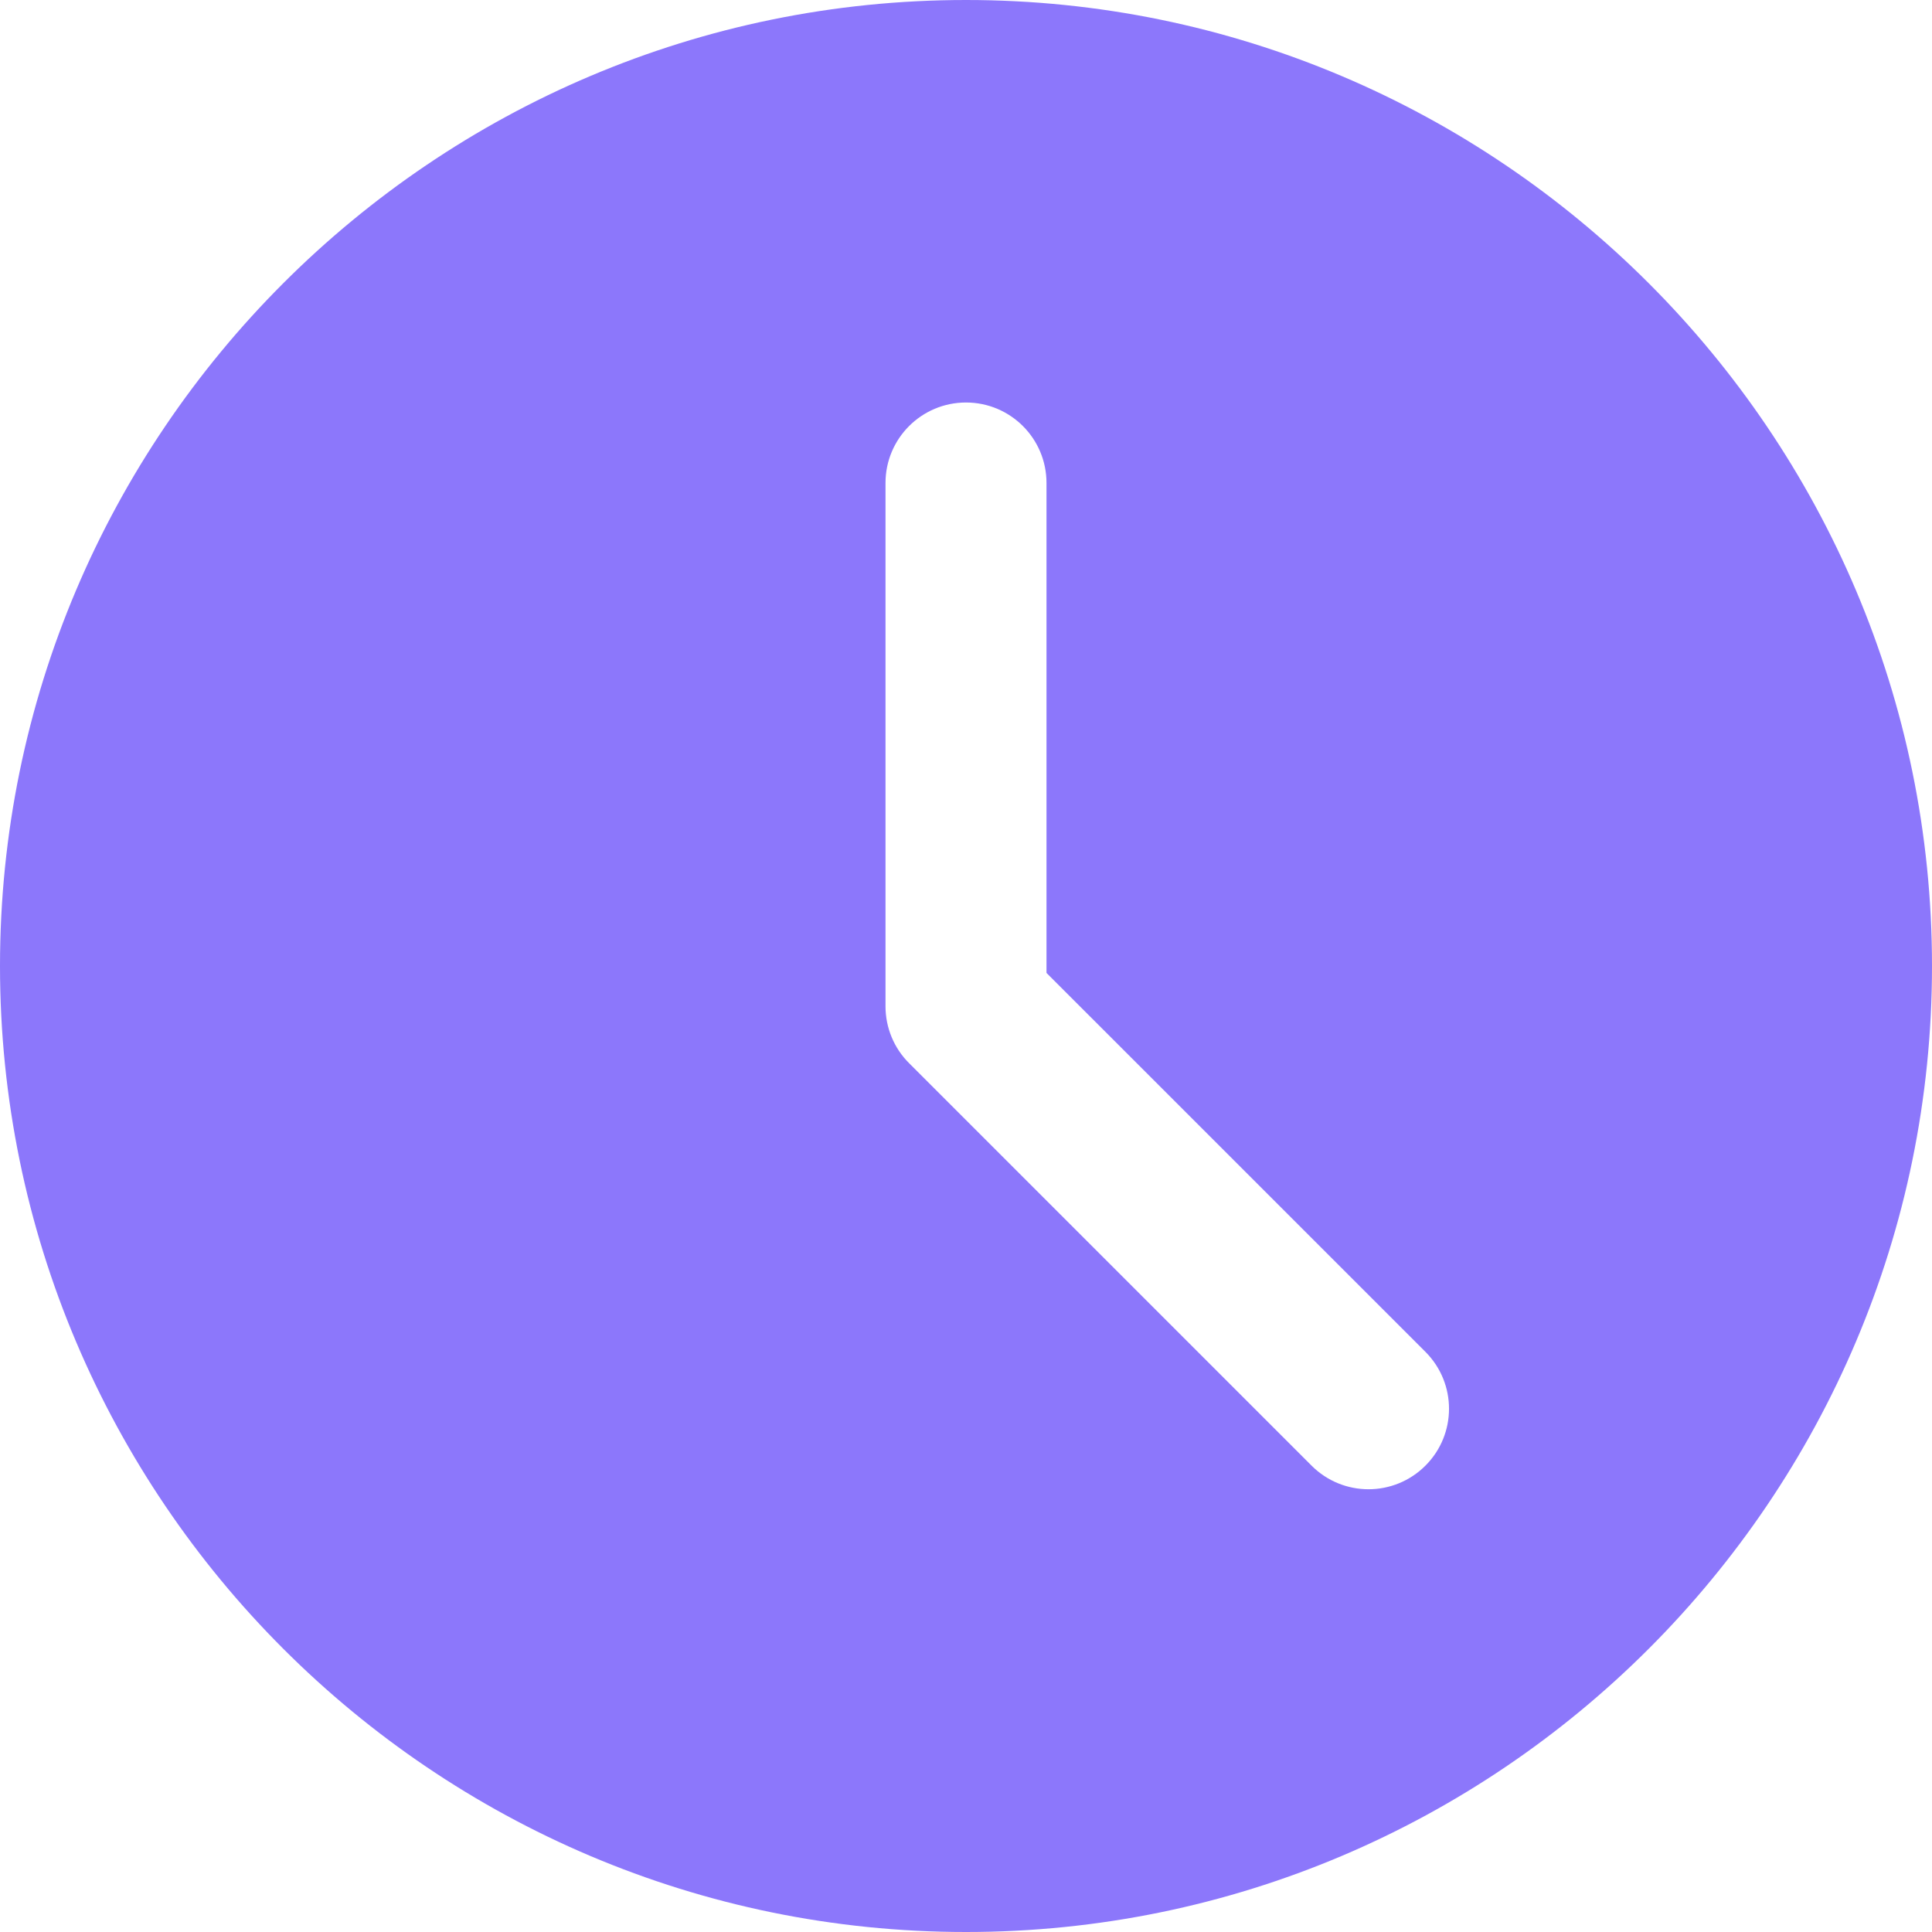
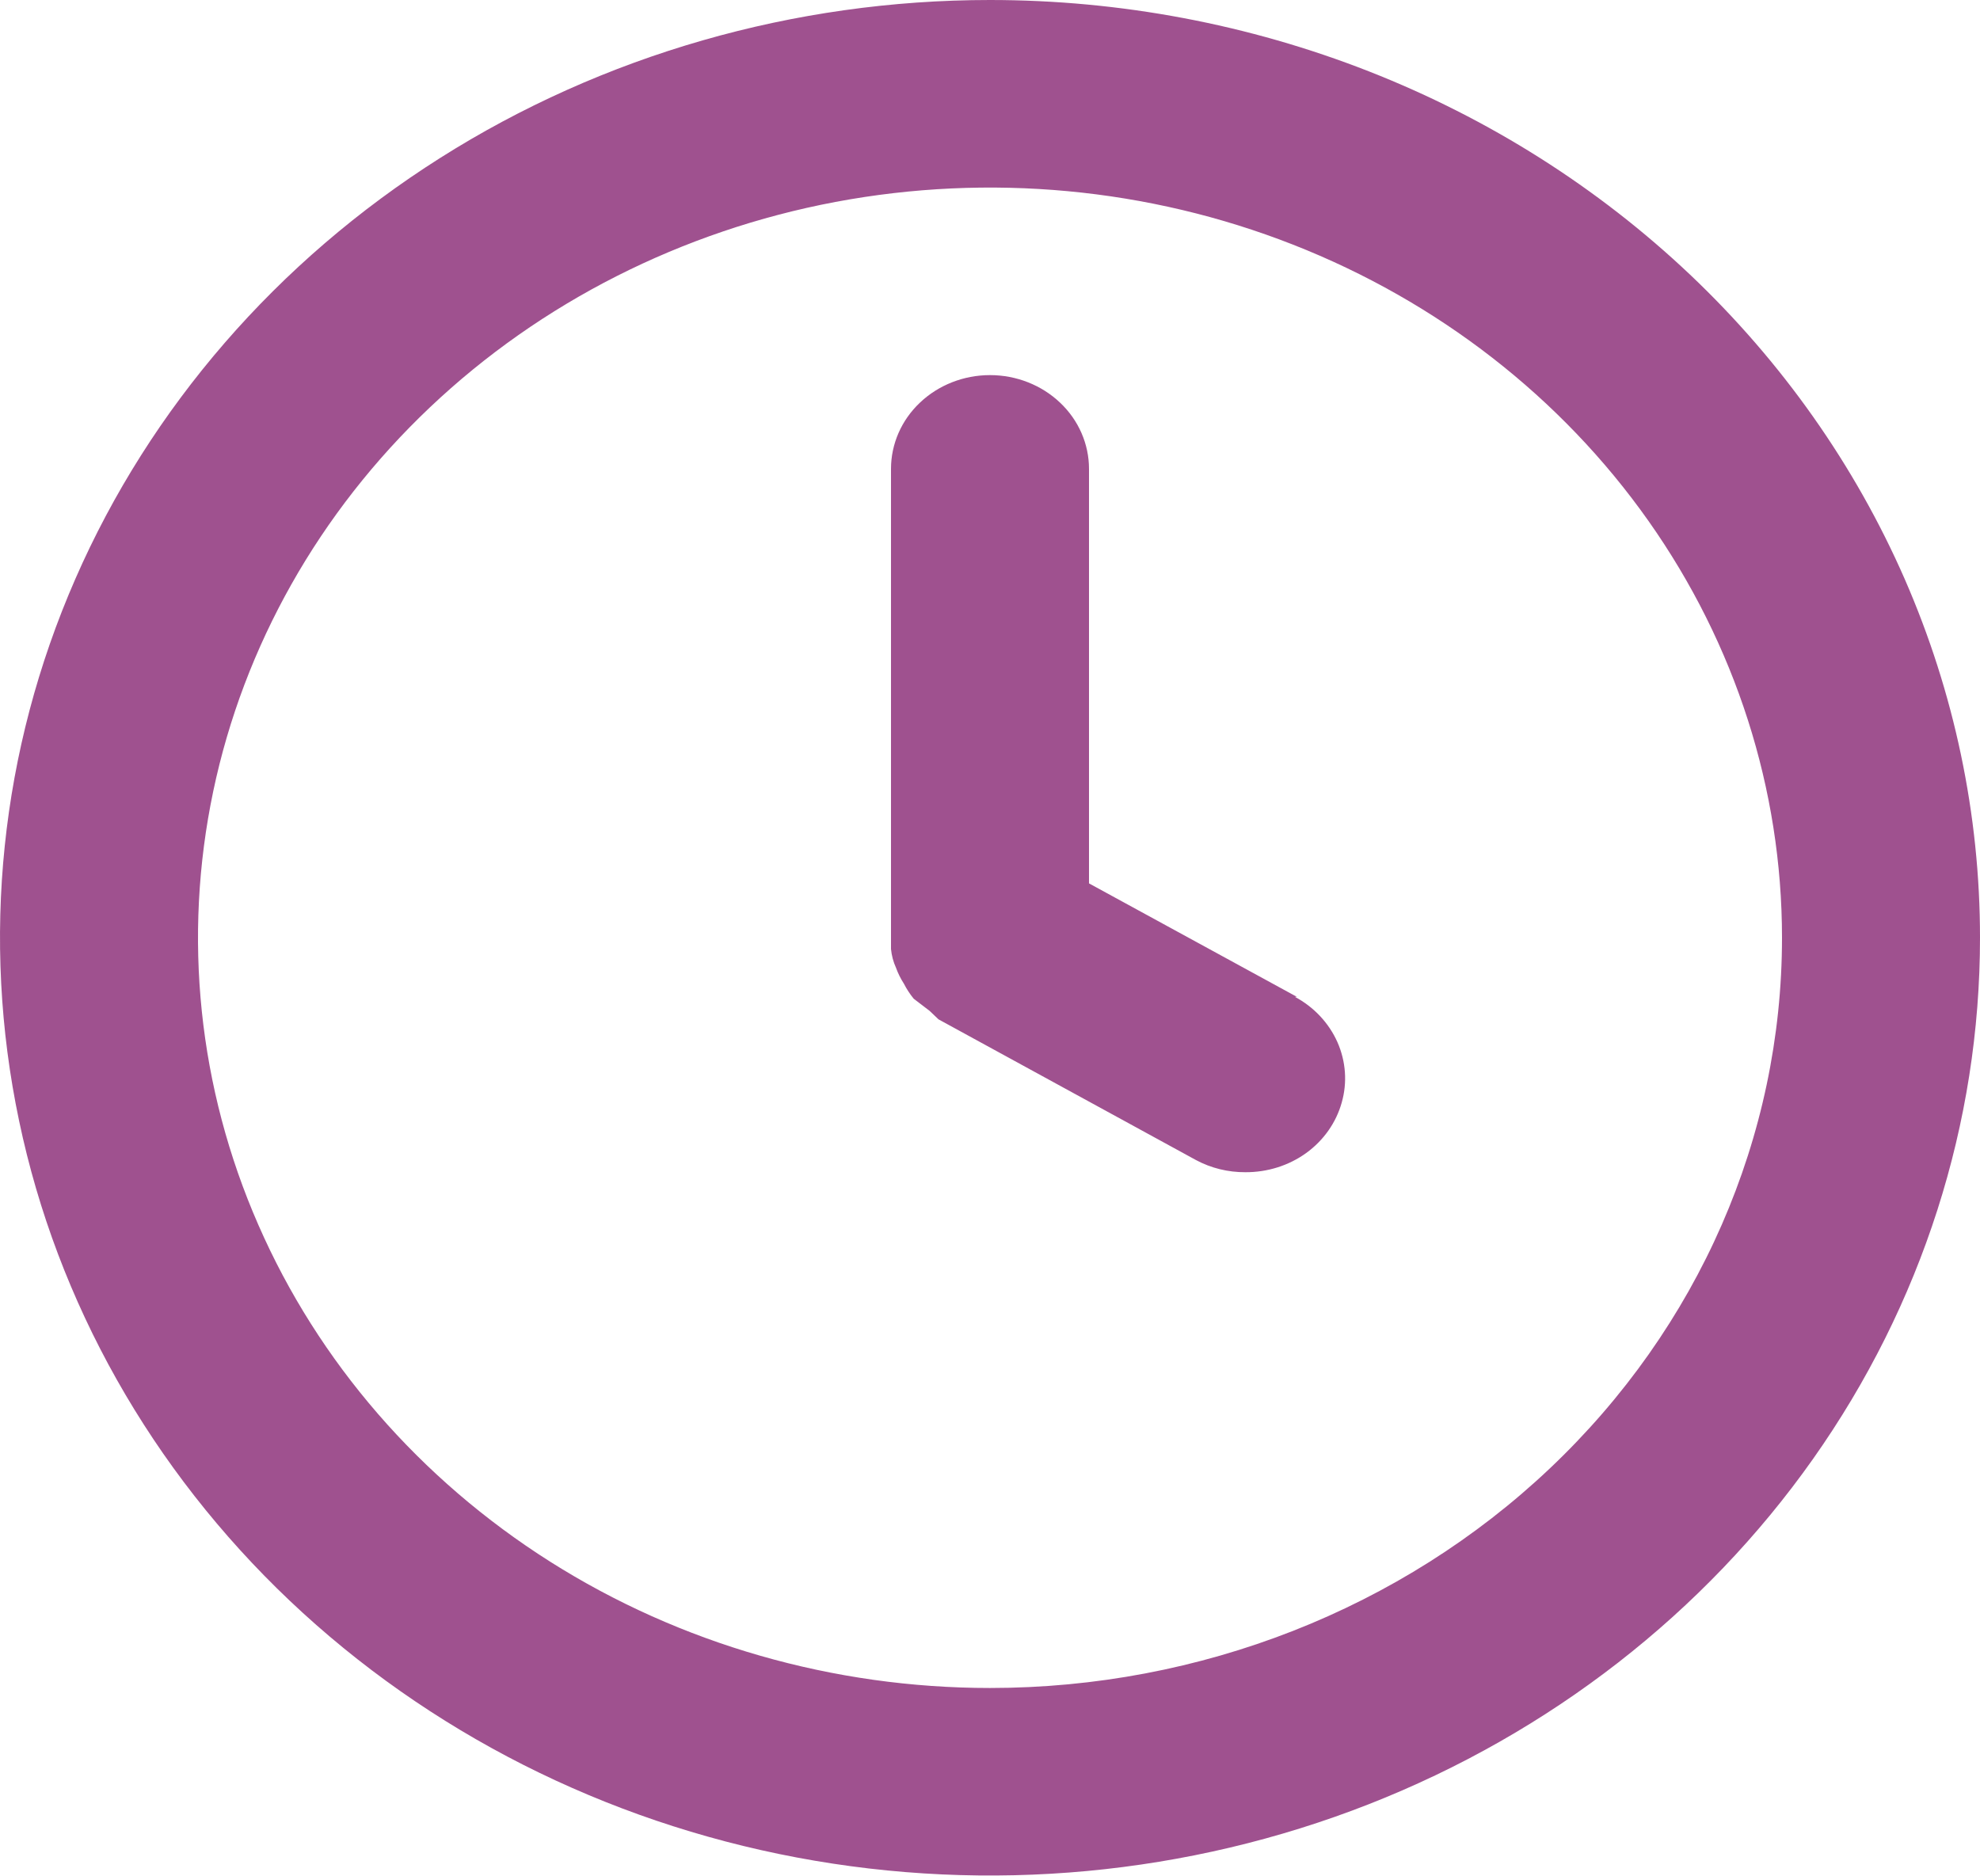
- <svg xmlns="http://www.w3.org/2000/svg" version="1.1" width="512" height="512" x="0" y="0" viewBox="0 0 512 512" style="enable-background:new 0 0 512 512" xml:space="preserve" class="">
-   <g>
-     <path d="m256 0c-141.164 0-256 114.836-256 256s114.836 256 256 256 256-114.836 256-256-114.836-256-256-256zm121.75 388.414c-4.16 4.16-9.621 6.254-15.082 6.254-5.461 0-10.926-2.094-15.082-6.254l-106.668-106.664c-4.012-3.988-6.25-9.41-6.25-15.082v-138.668c0-11.797 9.555-21.332 21.332-21.332s21.332 9.535 21.332 21.332v129.836l100.418 100.414c8.34 8.344 8.34 21.824 0 30.164zm0 0" fill="#8c77fb" data-original="#000000" style="" class="" />
-   </g>
+ <svg xmlns="http://www.w3.org/2000/svg" width="19" height="18" viewBox="0 0 19 18" fill="none">
+   <path d="M9.5 0C7.621 0 5.784 0.528 4.222 1.517C2.66 2.506 1.442 3.911 0.723 5.556C0.004 7.2 -0.184 9.01 0.183 10.756C0.549 12.502 1.454 14.105 2.782 15.364C4.111 16.623 5.804 17.48 7.647 17.827C9.489 18.174 11.4 17.996 13.136 17.315C14.871 16.634 16.355 15.48 17.399 14C18.443 12.52 19 10.78 19 9C19 7.818 18.754 6.648 18.277 5.556C17.799 4.464 17.1 3.472 16.218 2.636C15.335 1.8 14.288 1.137 13.136 0.685C11.983 0.233 10.748 0 9.5 0ZM9.5 16.2C7.997 16.2 6.527 15.778 5.278 14.987C4.028 14.195 3.054 13.071 2.479 11.755C1.903 10.44 1.753 8.992 2.046 7.595C2.339 6.199 3.063 4.916 4.126 3.909C5.189 2.902 6.543 2.216 8.017 1.938C9.492 1.661 11.02 1.803 12.408 2.348C13.797 2.893 14.984 3.816 15.819 5C16.654 6.184 17.1 7.576 17.1 9C17.1 10.91 16.299 12.741 14.874 14.091C13.449 15.441 11.516 16.2 9.5 16.2ZM12.445 9.567L10.45 8.478V4.5C10.45 4.261 10.35 4.032 10.172 3.864C9.994 3.695 9.752 3.6 9.5 3.6C9.248 3.6 9.006 3.695 8.828 3.864C8.65 4.032 8.55 4.261 8.55 4.5V9C8.55 9 8.55 9.072 8.55 9.108C8.556 9.17 8.572 9.231 8.598 9.288C8.617 9.341 8.643 9.393 8.674 9.441C8.7 9.492 8.731 9.54 8.768 9.585L8.921 9.702L9.006 9.783L11.476 11.133C11.621 11.211 11.785 11.251 11.951 11.25C12.161 11.251 12.366 11.187 12.534 11.066C12.701 10.945 12.821 10.775 12.875 10.582C12.93 10.39 12.915 10.186 12.834 10.002C12.752 9.818 12.609 9.665 12.426 9.567H12.445Z" fill="#73005C" fill-opacity="0.68" />
</svg>
